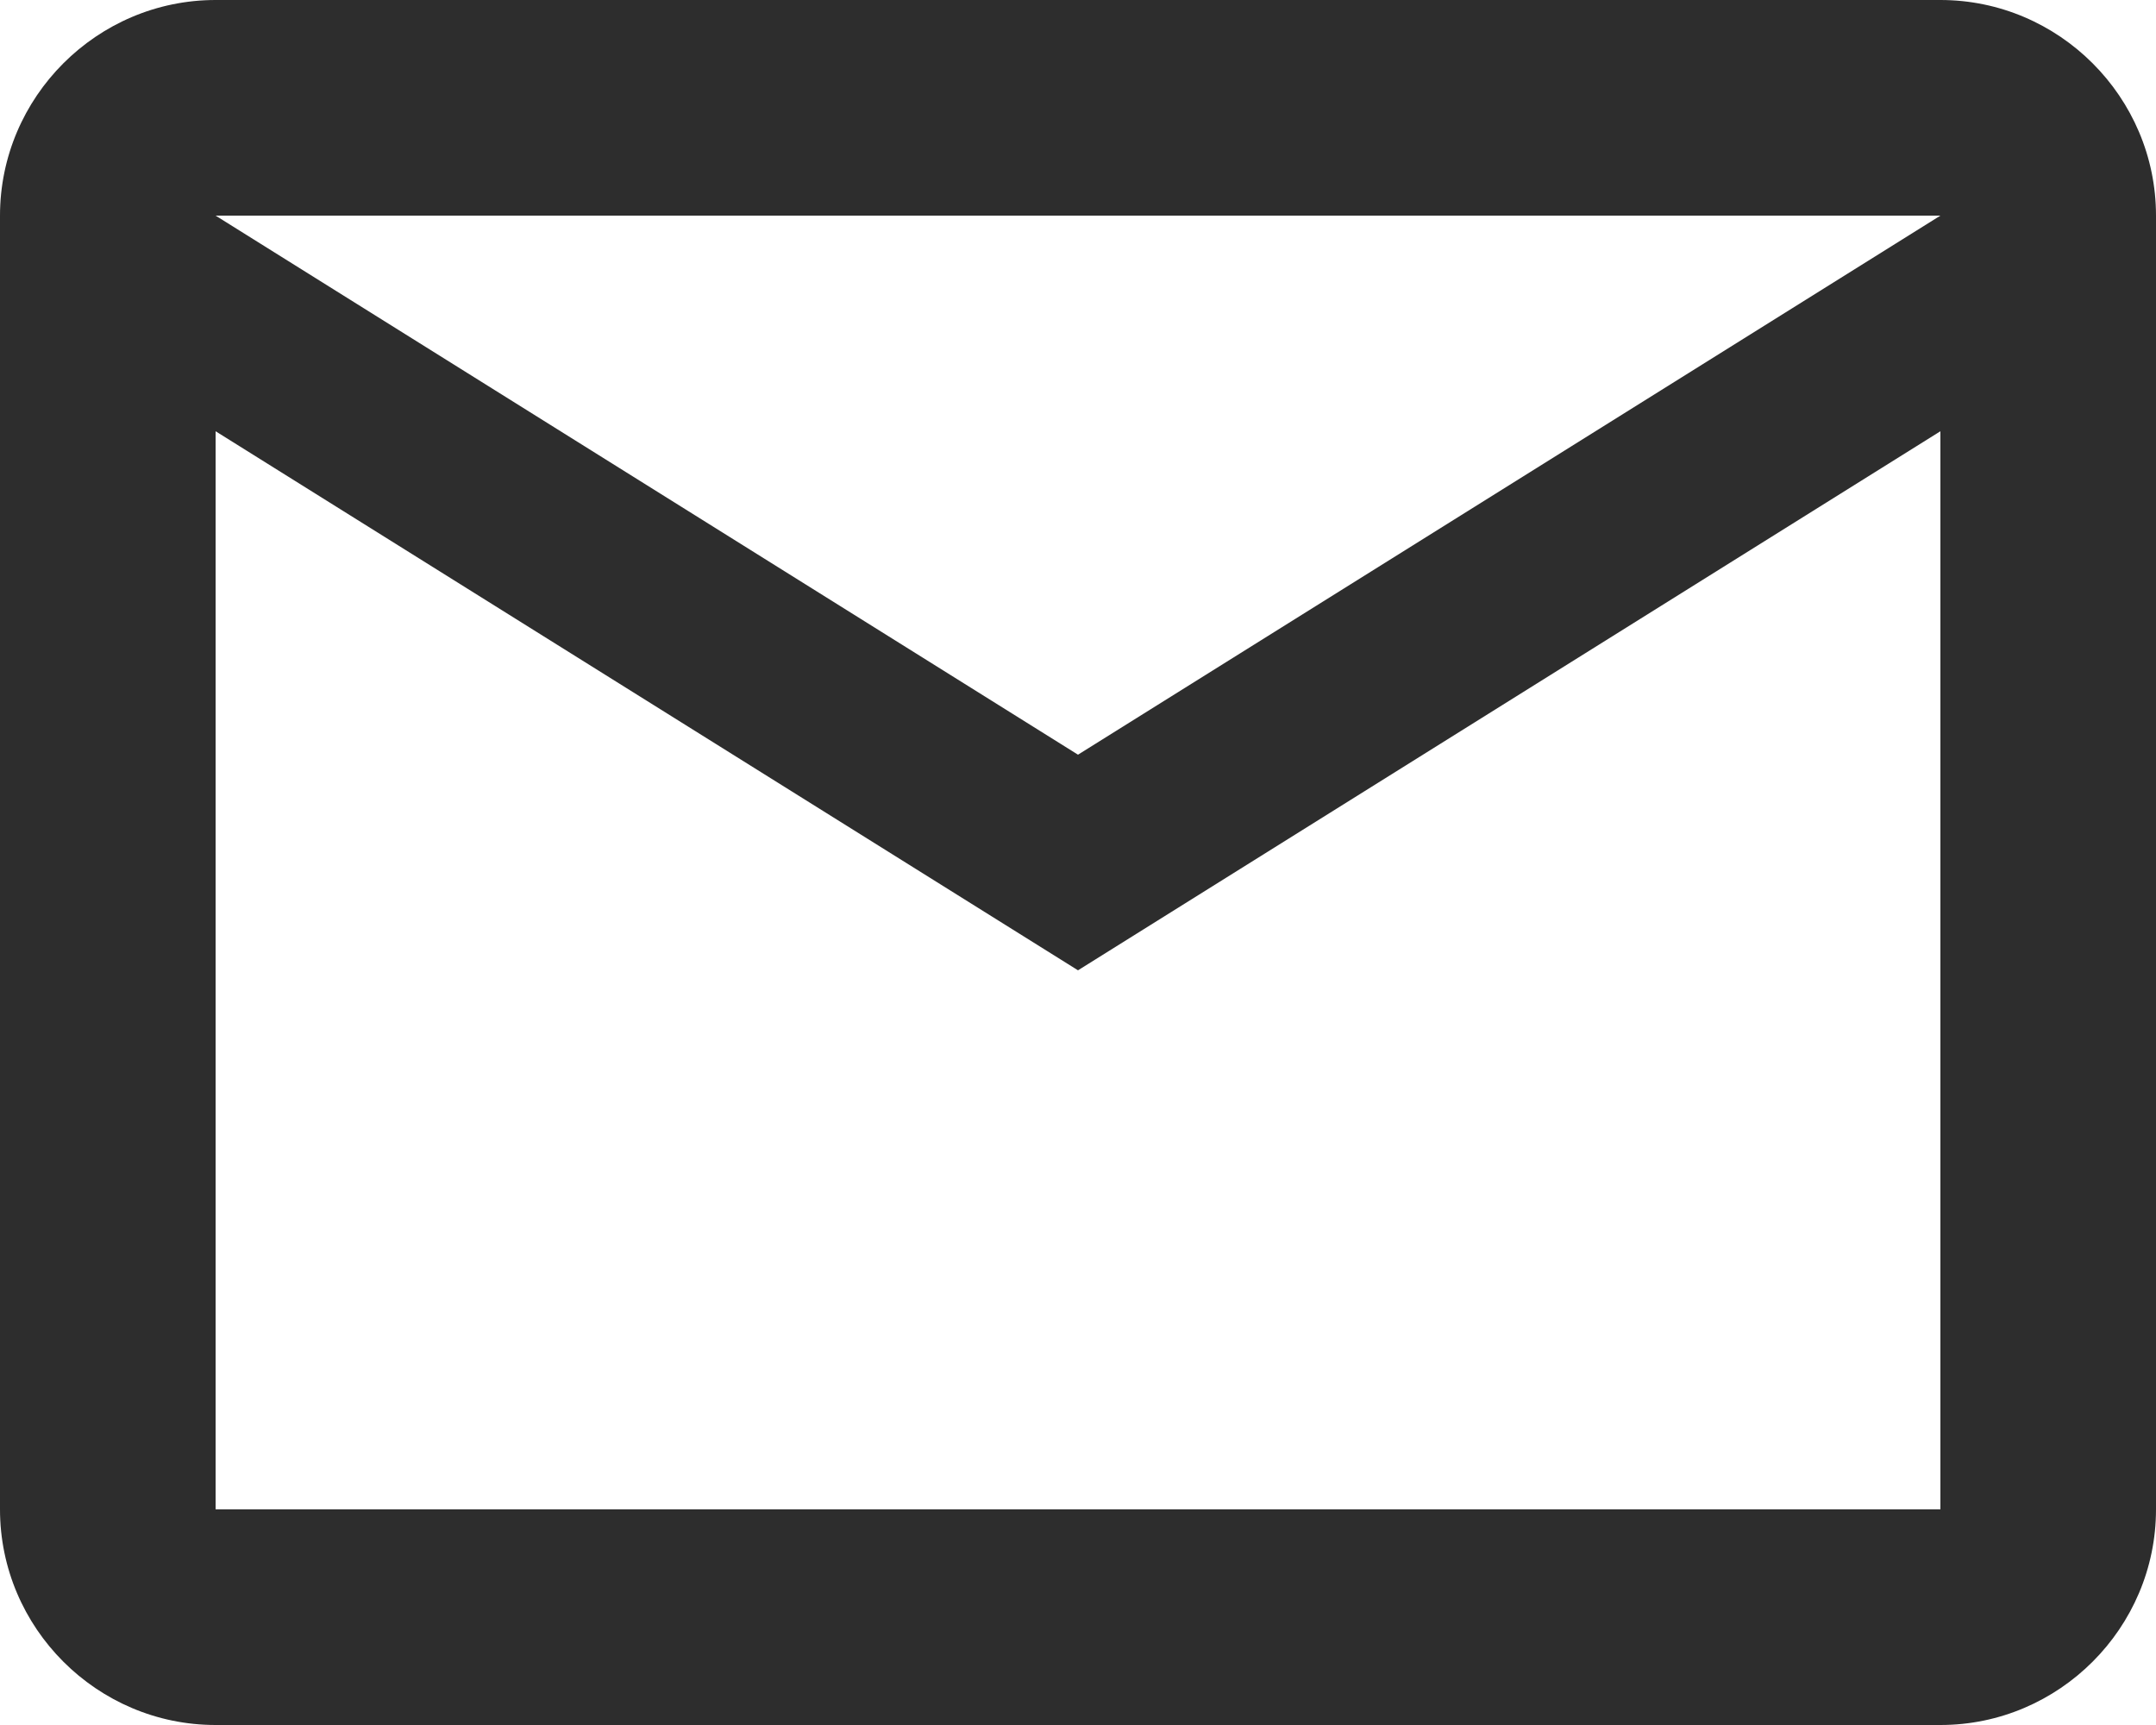
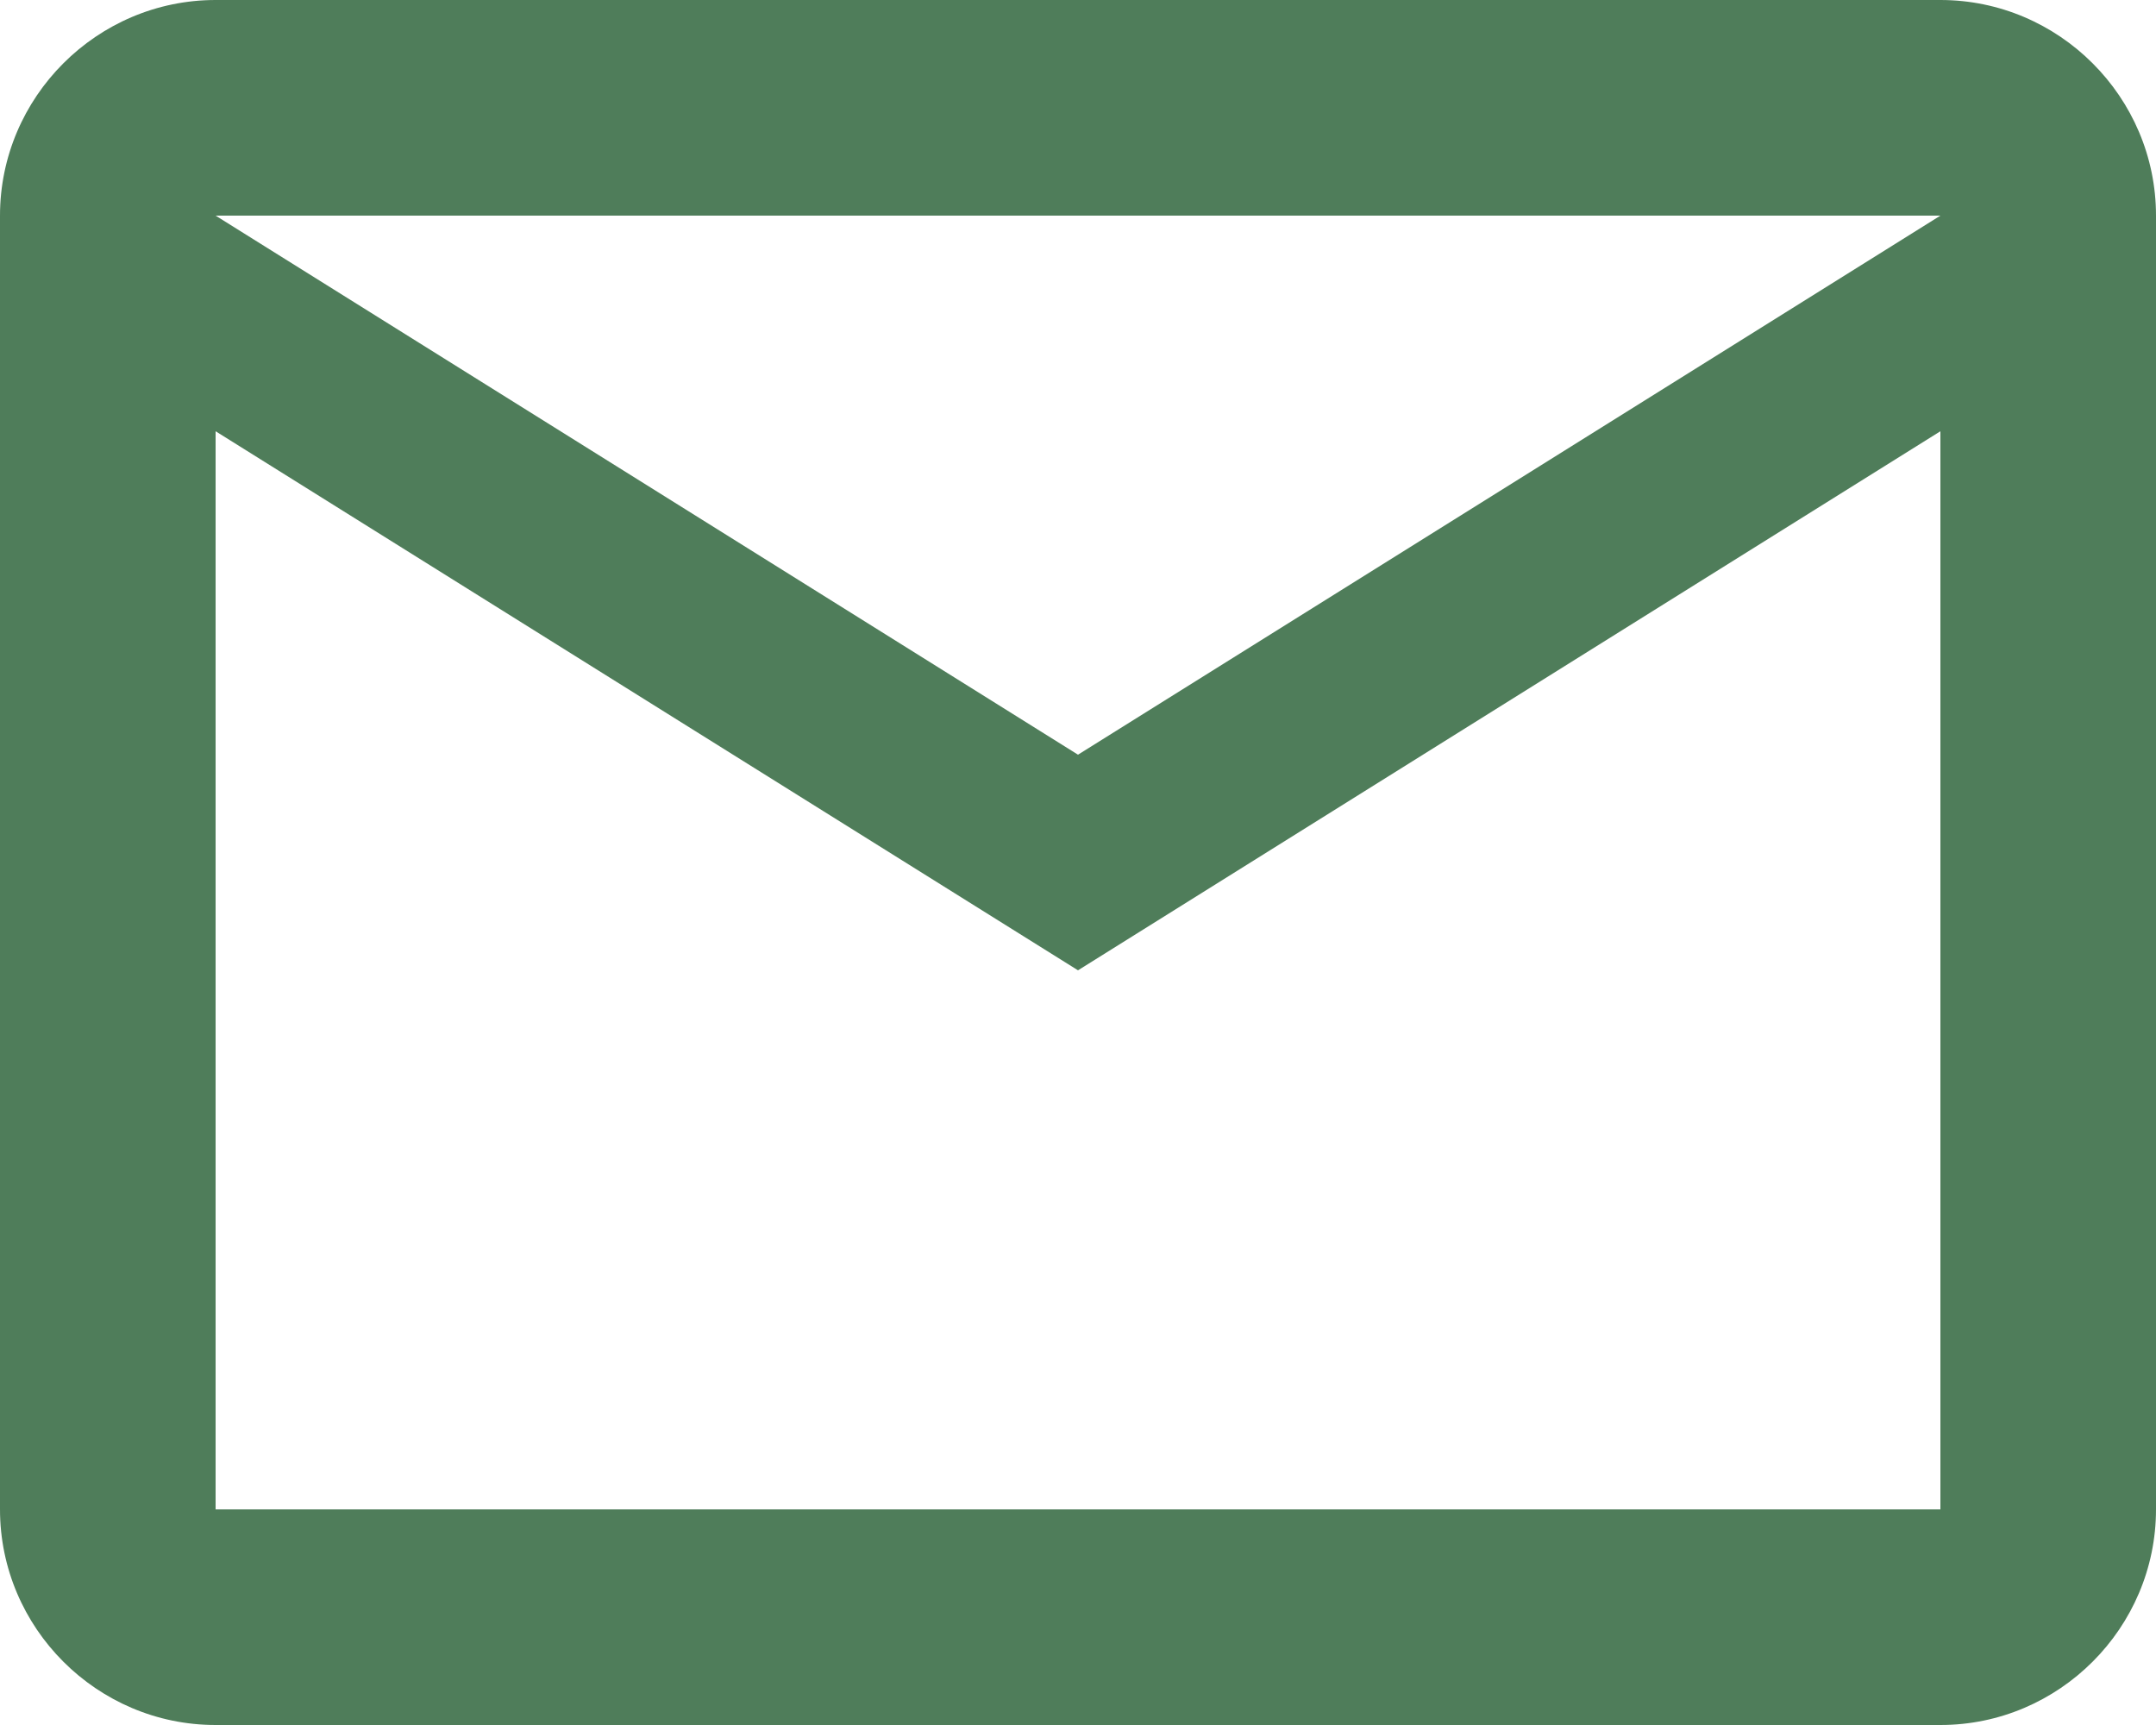
<svg xmlns="http://www.w3.org/2000/svg" width="20" height="16" viewBox="0 0 20 16" fill="none">
-   <path d="M20 2C20 0.9 19.1 0 18 0H2C0.9 0 0 0.9 0 2V14C0 15.1 0.9 16 2 16H18C19.1 16 20 15.1 20 14V2ZM18 2L10 7L2 2H18ZM18 14H2V4L10 9L18 4V14Z" fill="#2D2D2D" />
+   <path d="M20 2C20 0.9 19.1 0 18 0H2C0.9 0 0 0.9 0 2V14C0 15.1 0.9 16 2 16H18C19.1 16 20 15.1 20 14V2ZM18 2L10 7L2 2H18ZM18 14H2V4L10 9L18 4V14Z" fill="#4F7D5A" />
</svg>
